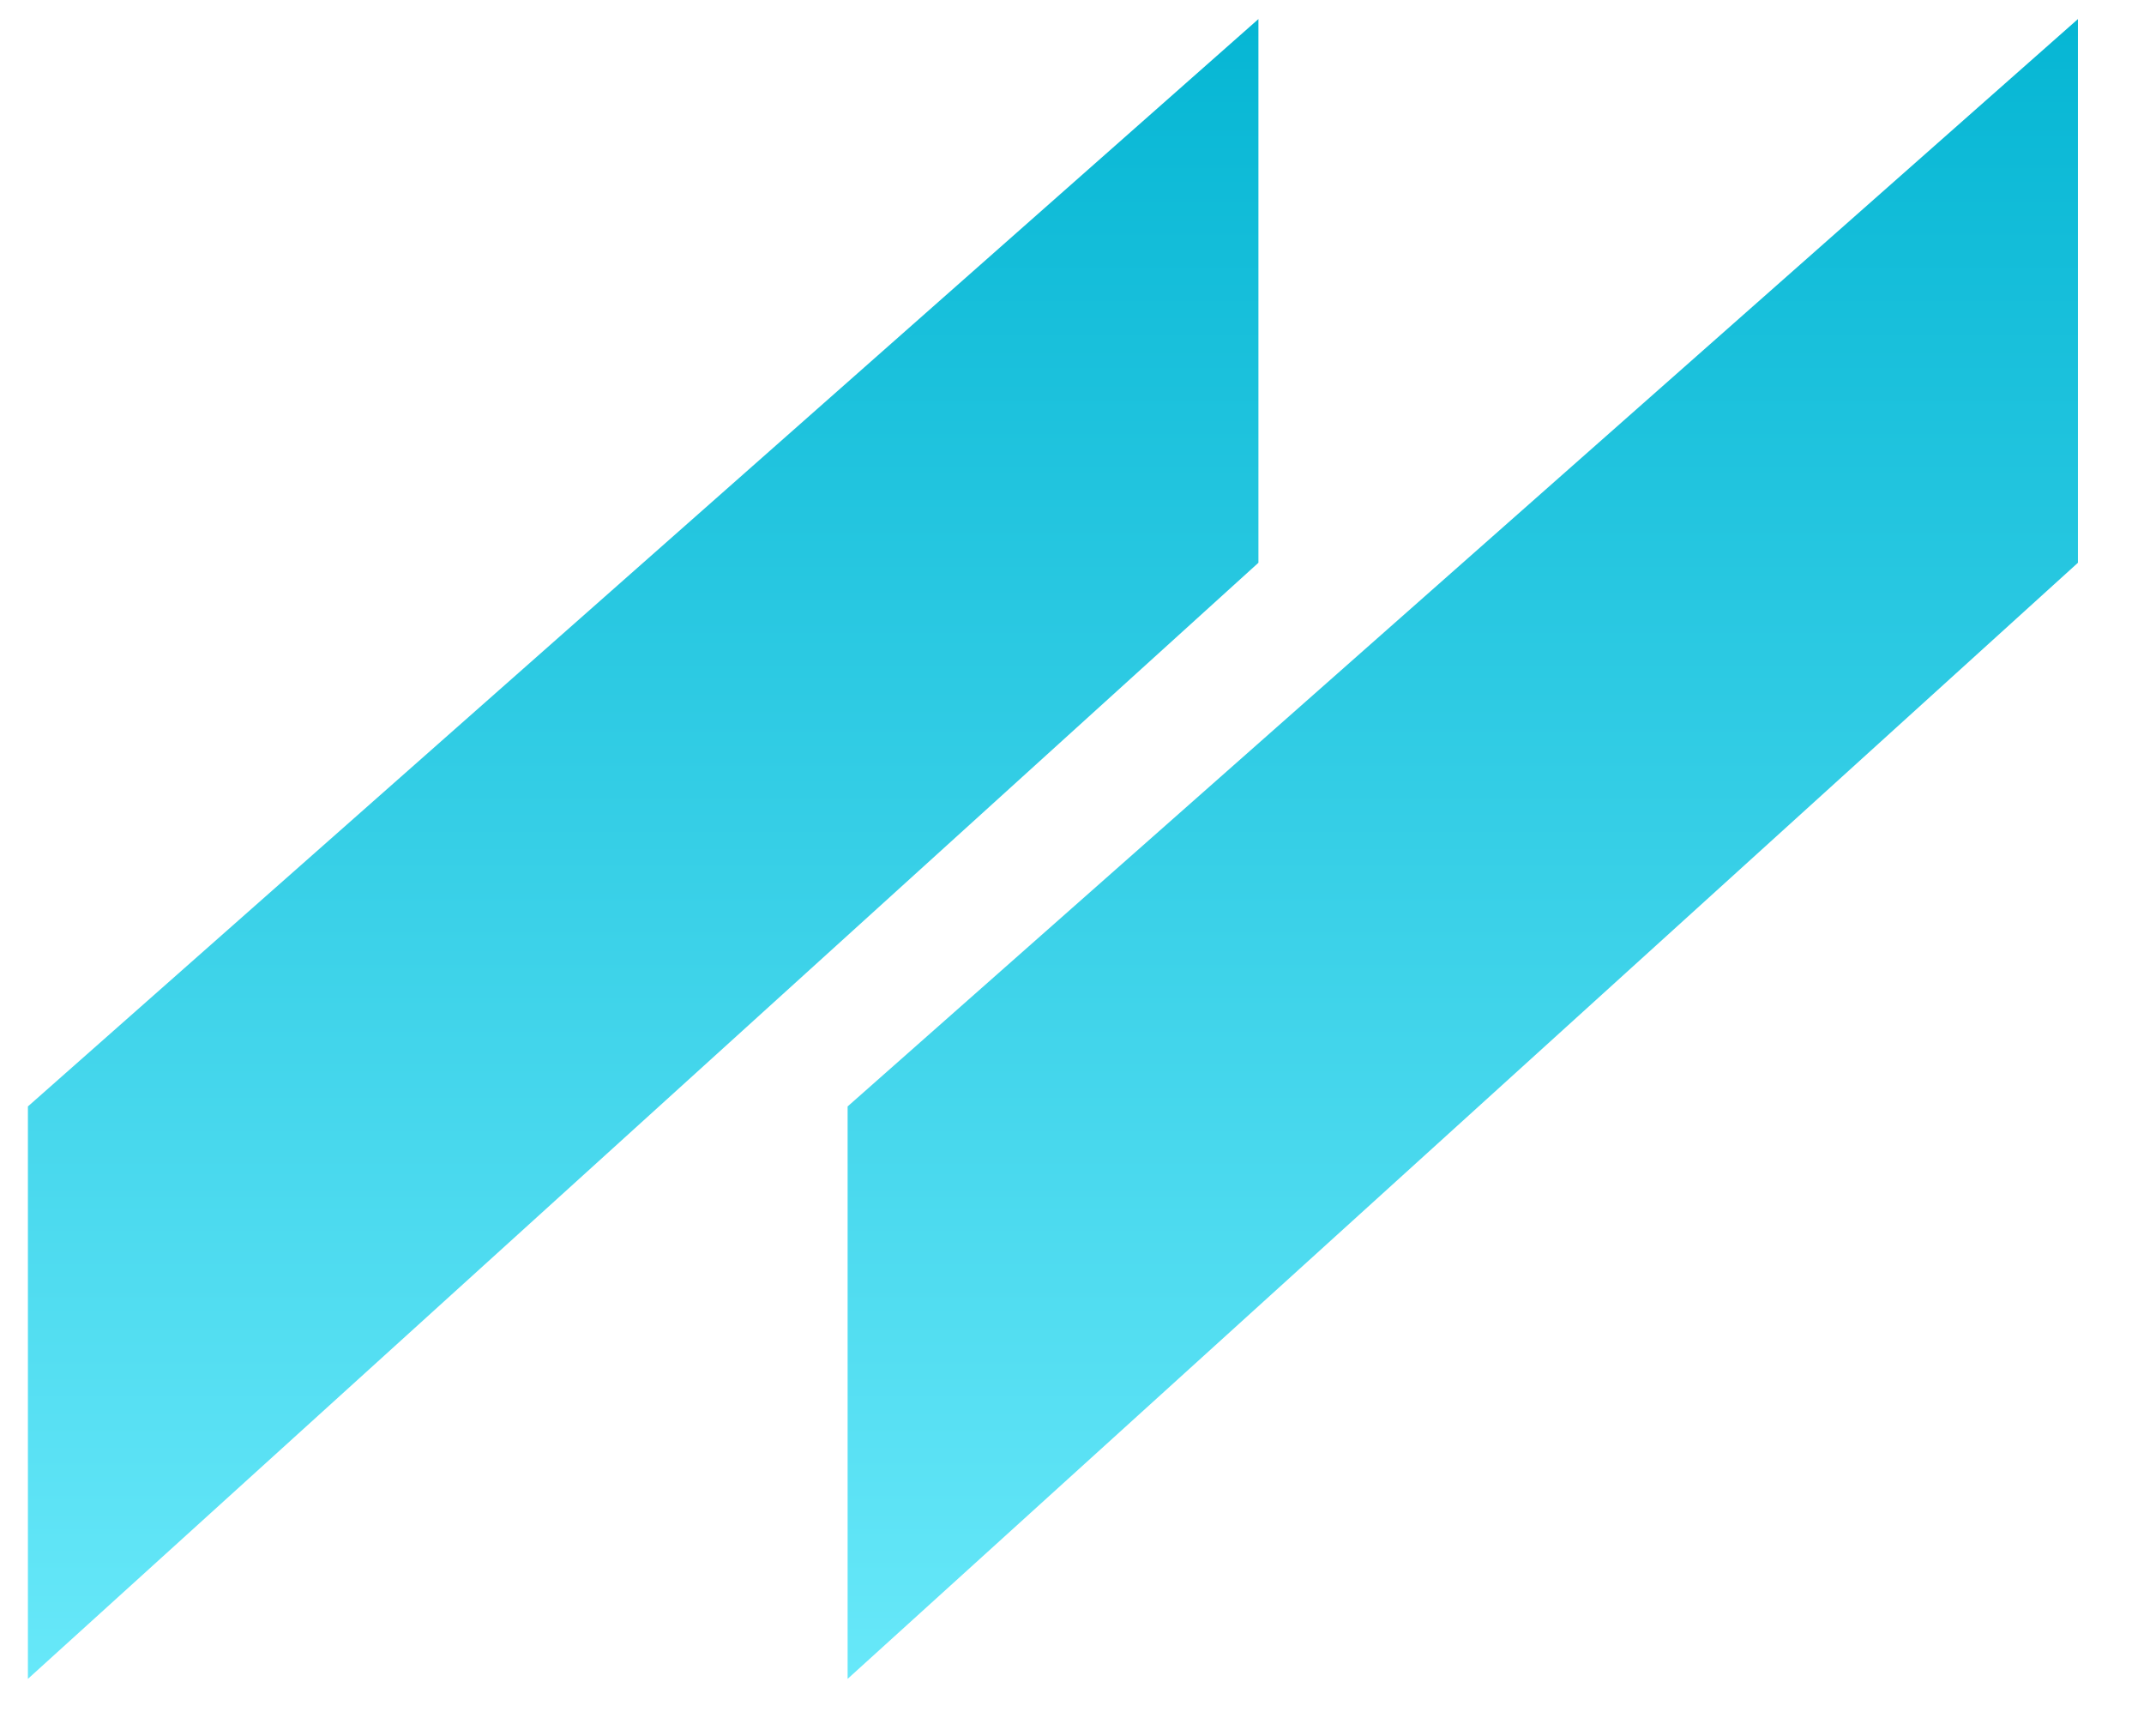
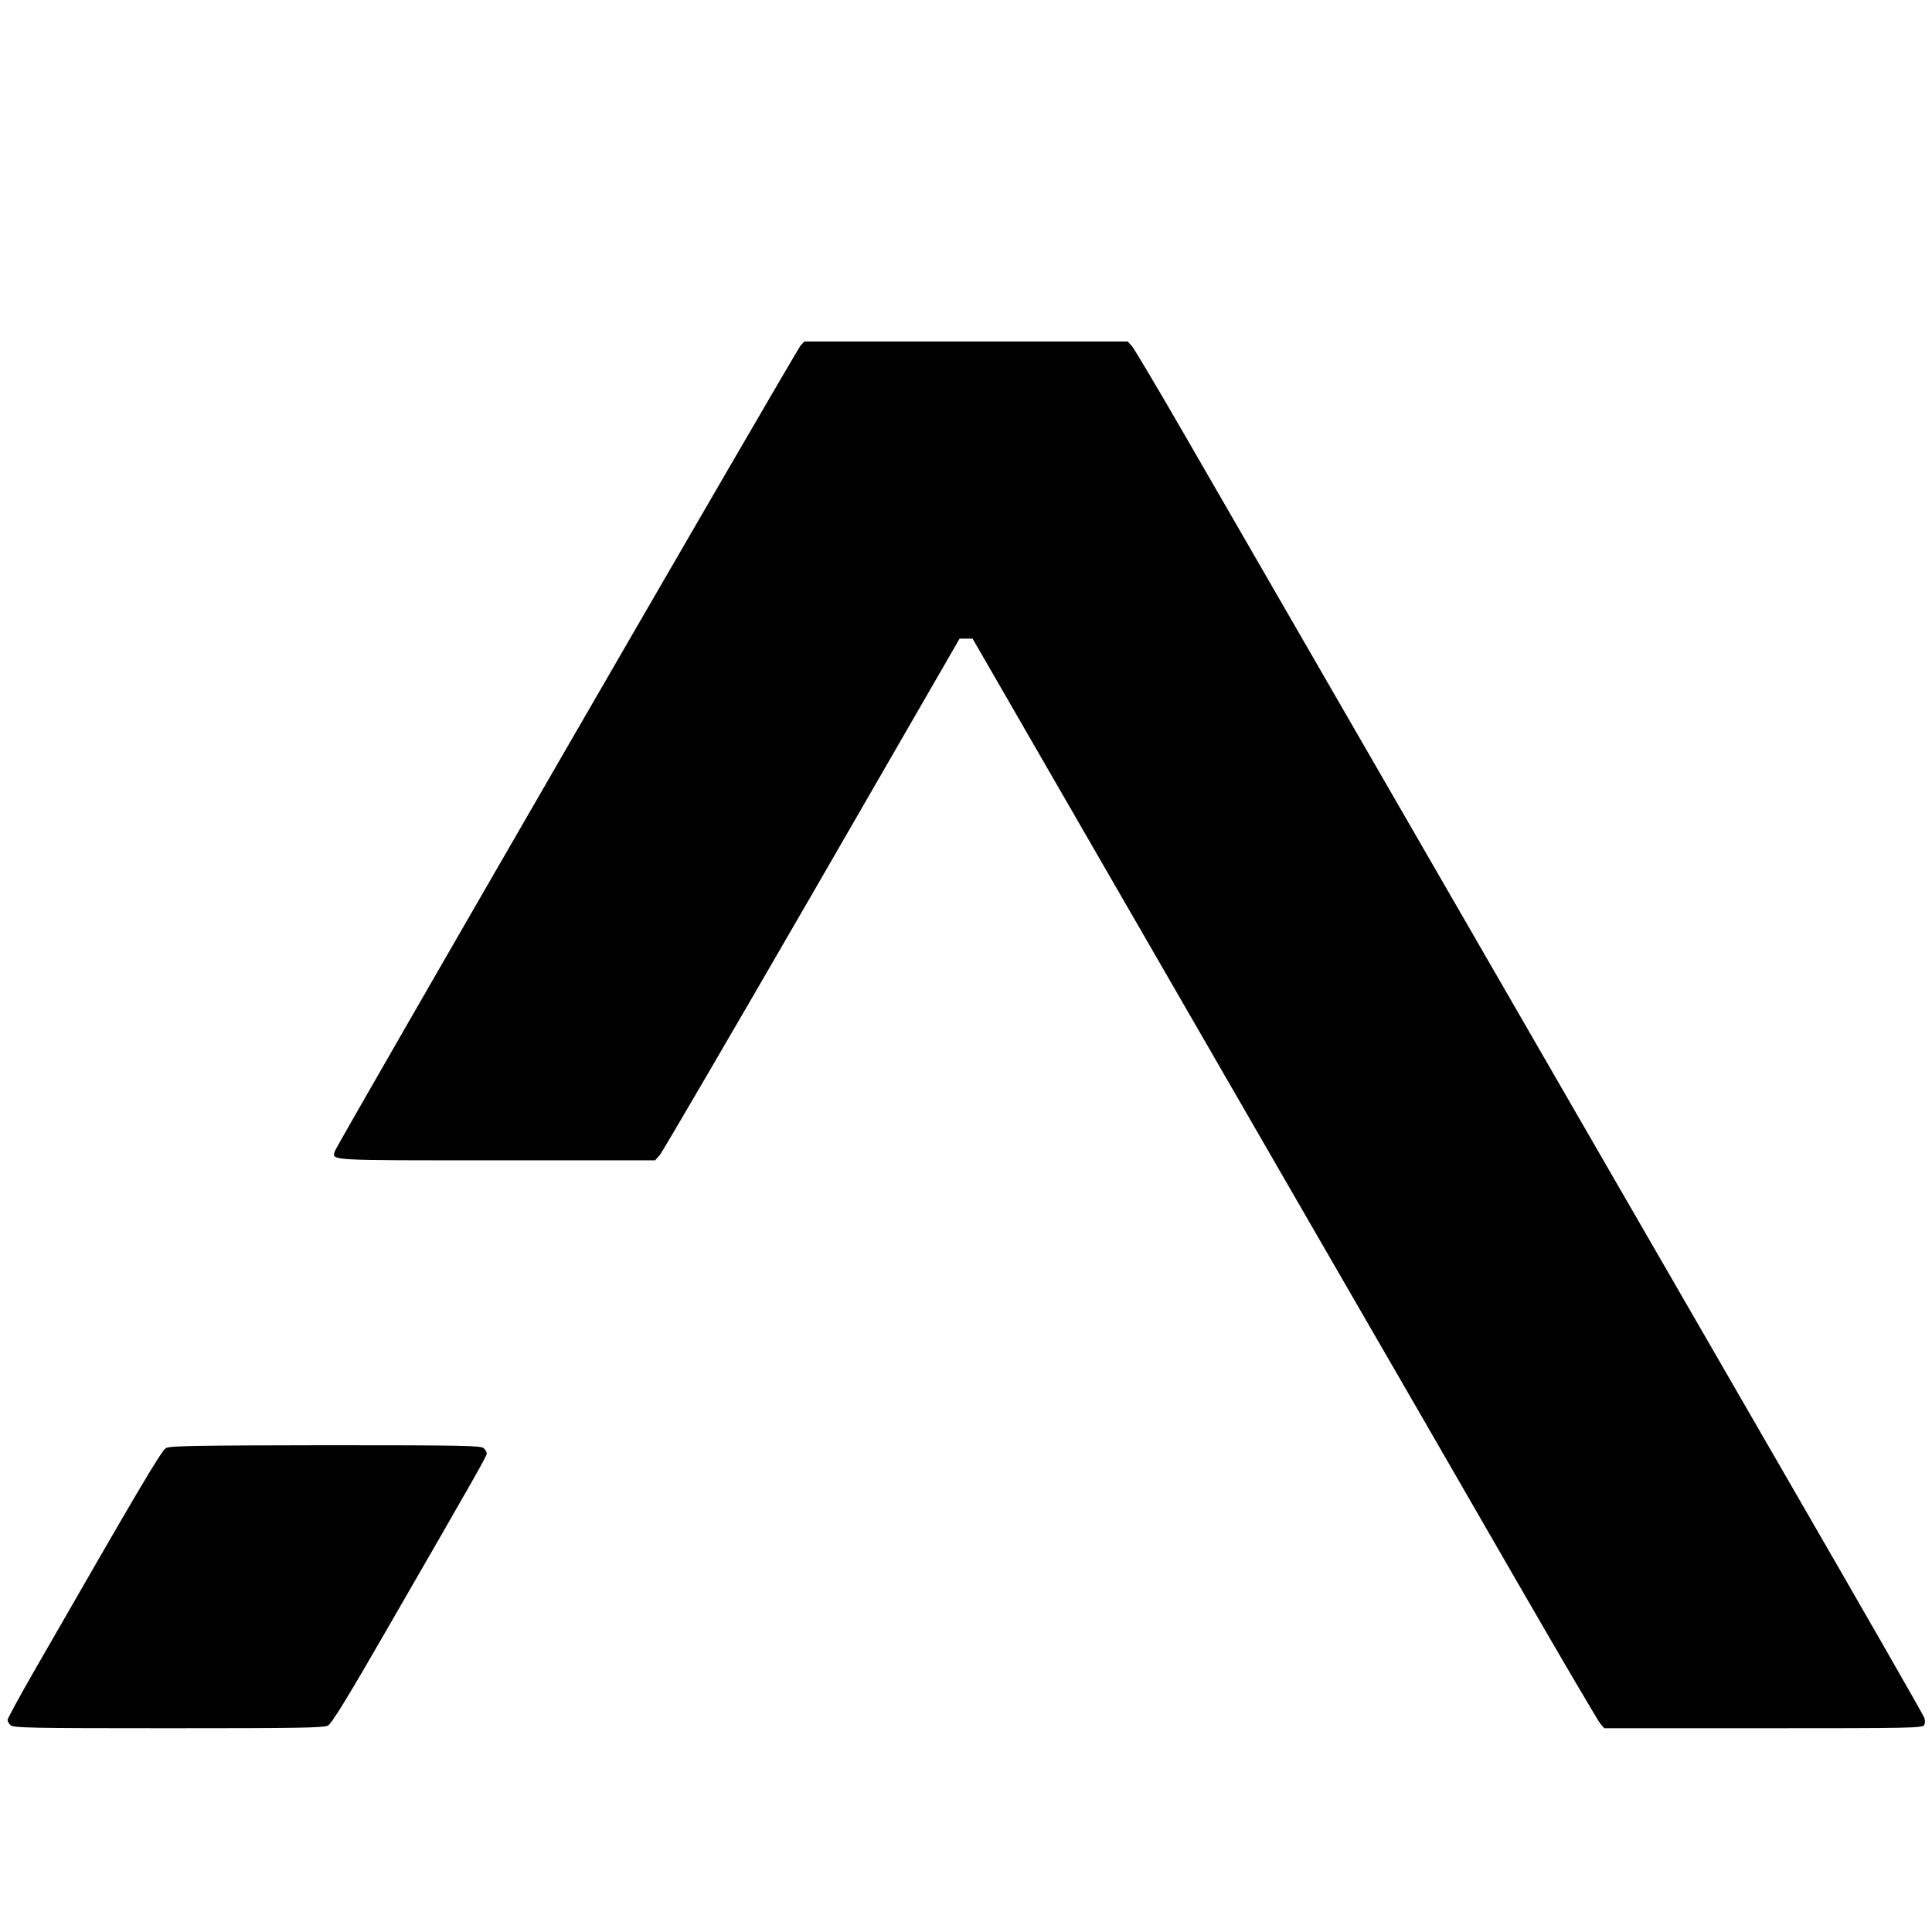
- <svg xmlns="http://www.w3.org/2000/svg" xmlns:xlink="http://www.w3.org/1999/xlink" version="1.1" preserveAspectRatio="xMidYMid meet" viewBox="344.564 330.278 111.737 91.218" width="53.87" height="43.61">
-   <defs>
-     <path d="M453.3 331.28L453.3 359.85L388.64 418.5L388.64 388.42L453.3 331.28Z" id="aFZf6T5ED" />
-     <linearGradient id="gradientb2ThqnP5Op" gradientUnits="userSpaceOnUse" x1="420.97" y1="331.28" x2="420.97" y2="418.5">
-       <stop style="stop-color: #06b6d4;stop-opacity: 1" offset="0%" />
-       <stop style="stop-color: #67e8f9;stop-opacity: 1" offset="100%" />
-     </linearGradient>
-     <path d="M410.23 331.28L410.23 359.85L345.56 418.5L345.56 388.42L410.23 331.28Z" id="a9fehgwfM" />
-     <linearGradient id="gradientk1wNV9Ostb" gradientUnits="userSpaceOnUse" x1="377.89" y1="331.28" x2="377.89" y2="418.5">
-       <stop style="stop-color: #06b6d4;stop-opacity: 1" offset="0%" />
-       <stop style="stop-color: #67e8f9;stop-opacity: 1" offset="100%" />
-     </linearGradient>
-   </defs>
-   <g>
-     <g>
-       <use xlink:href="#aFZf6T5ED" opacity="1" fill="url(#gradientb2ThqnP5Op)" />
-     </g>
-     <g>
-       <use xlink:href="#a9fehgwfM" opacity="1" fill="url(#gradientk1wNV9Ostb)" />
-     </g>
+ <svg xmlns="http://www.w3.org/2000/svg" version="1.0" width="1024pt" height="1024pt" viewBox="0 0 1024 1024" preserveAspectRatio="xMidYMid meet">
+   <g transform="translate(0,1024) scale(0.1,-0.1)" fill="#000000" stroke="none">
+     <path d="M4243 8408 c-23 -25 -2458 -4236 -2468 -4269 -16 -51 -46 -49 857 -49 l840 0 25 28 c13 15 376 637 807 1382 l782 1355 34 0 35 0 525 -910 c289 -500 849 -1470 1244 -2155 396 -685 904 -1564 1129 -1955 225 -390 419 -720 430 -732 l20 -23 843 0 c783 0 844 1 853 17 5 10 5 26 0 39 -4 13 -328 578 -720 1256 -392 678 -896 1553 -1122 1943 -394 682 -1555 2693 -2084 3610 -140 242 -263 450 -275 462 l-21 23 -857 0 -857 0 -20 -22z" />
+     <path d="M880 2565 c-24 -12 -144 -216 -703 -1189 -75 -131 -137 -245 -137 -252 0 -7 7 -20 16 -28 14 -14 103 -16 835 -16 689 0 824 2 847 14 20 11 101 142 317 517 480 832 525 912 525 925 0 7 -7 20 -16 28 -14 14 -103 16 -837 16 -678 -1 -826 -3 -847 -15z" />
  </g>
</svg>
